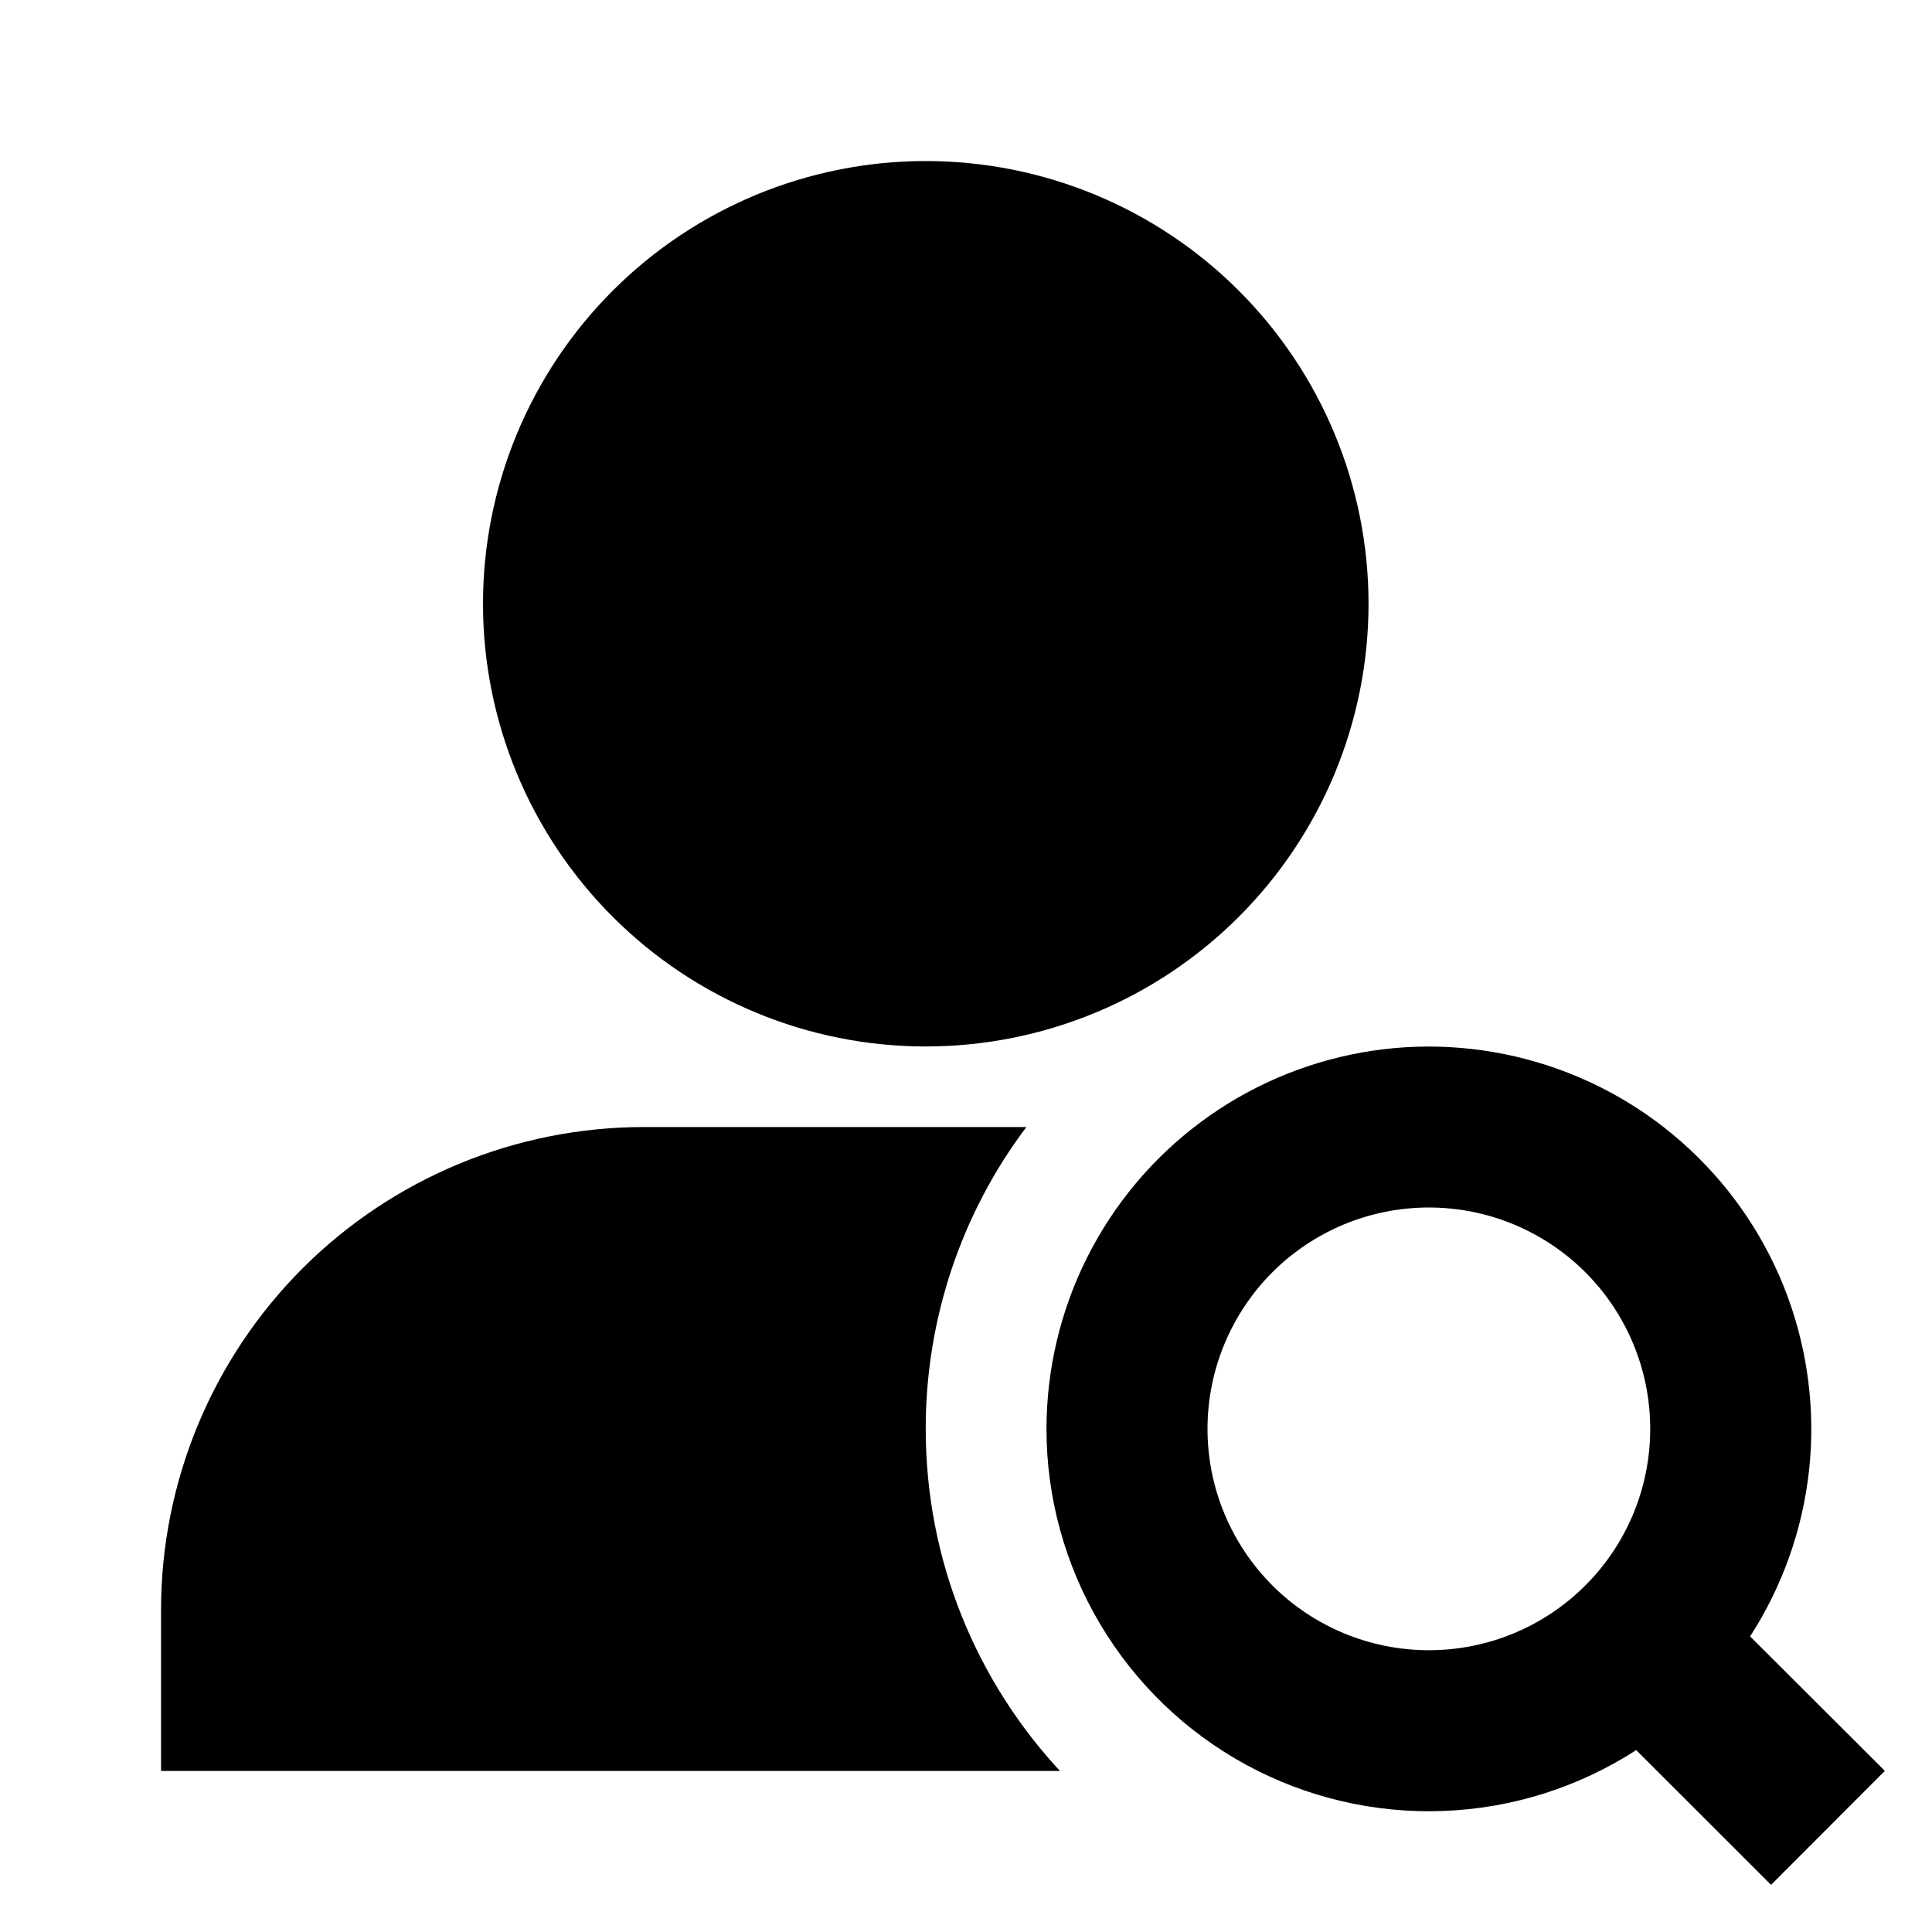
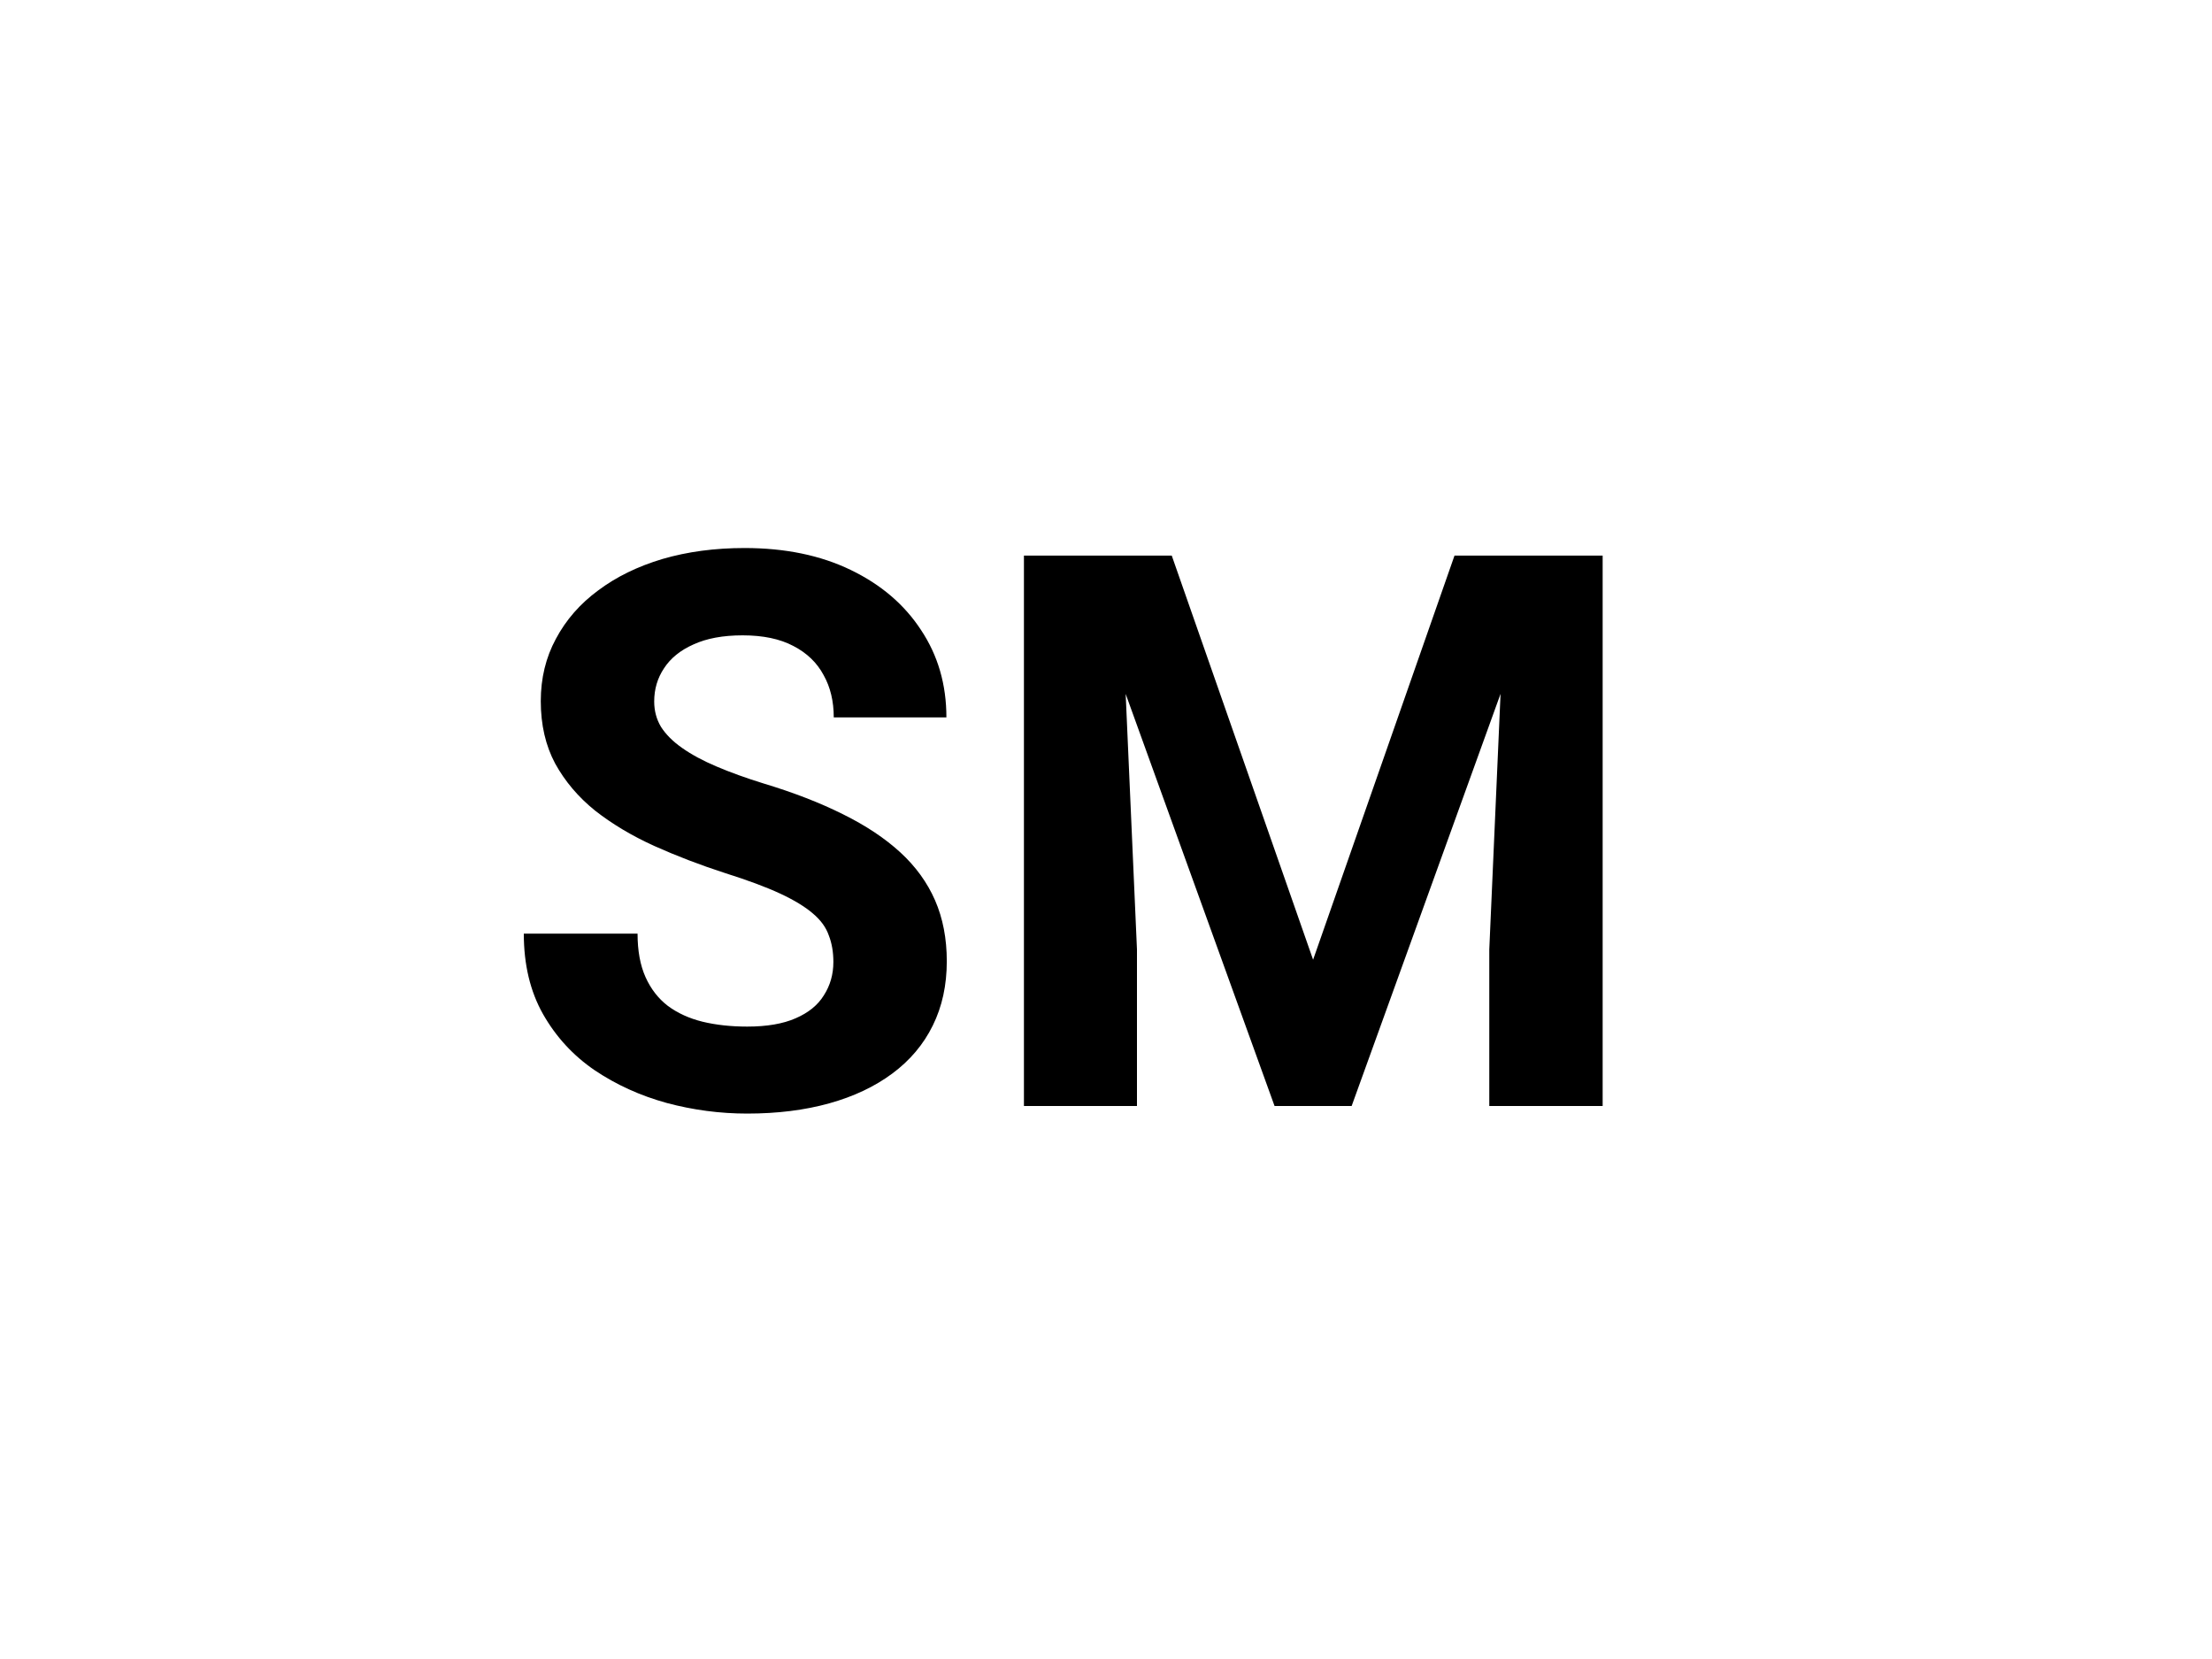
- <svg xmlns="http://www.w3.org/2000/svg" width="20" height="20" viewBox="0 0 20 20" fill="none">
-   <path d="M9.583 1.667C8.368 1.667 7.202 2.15 6.343 3.009C5.483 3.869 5 5.034 5 6.25C5 7.466 5.483 8.631 6.343 9.491C7.202 10.35 8.368 10.833 9.583 10.833C10.799 10.833 11.965 10.35 12.824 9.491C13.684 8.631 14.167 7.466 14.167 6.25C14.167 5.034 13.684 3.869 12.824 3.009C11.965 2.15 10.799 1.667 9.583 1.667ZM10.833 14.792C10.834 14.176 10.977 13.569 11.253 13.019C11.529 12.469 11.929 11.99 12.422 11.622C12.915 11.253 13.487 11.005 14.093 10.896C14.698 10.787 15.321 10.822 15.912 10.996C16.502 11.17 17.044 11.479 17.493 11.899C17.943 12.319 18.289 12.838 18.503 13.415C18.717 13.993 18.794 14.612 18.727 15.223C18.66 15.835 18.451 16.423 18.117 16.94L19.512 18.332L18.334 19.512L16.938 18.117C16.341 18.503 15.65 18.721 14.939 18.747C14.228 18.774 13.523 18.608 12.898 18.268C12.273 17.927 11.752 17.425 11.389 16.813C11.025 16.201 10.833 15.503 10.833 14.792ZM14.792 12.5C14.184 12.5 13.601 12.741 13.171 13.171C12.742 13.601 12.5 14.184 12.5 14.792C12.5 15.399 12.742 15.982 13.171 16.412C13.601 16.842 14.184 17.083 14.792 17.083C15.399 17.083 15.982 16.842 16.412 16.412C16.842 15.982 17.083 15.399 17.083 14.792C17.083 14.184 16.842 13.601 16.412 13.171C15.982 12.741 15.399 12.5 14.792 12.5ZM10.625 11.667C9.947 12.567 9.582 13.664 9.583 14.792C9.583 16.159 10.111 17.404 10.973 18.333H1.667V16.667C1.667 15.341 2.194 14.069 3.131 13.131C4.069 12.193 5.341 11.667 6.667 11.667H10.625Z" fill="currentColor" />
+ <svg xmlns="http://www.w3.org/2000/svg" width="40" height="30" viewBox="0 0 40 30" fill="none">
+   <path d="M15.07 17.395C15.07 17.218 15.043 17.058 14.988 16.917C14.938 16.771 14.842 16.639 14.701 16.52C14.56 16.398 14.362 16.277 14.106 16.158C13.851 16.04 13.521 15.917 13.115 15.789C12.664 15.643 12.236 15.479 11.83 15.297C11.429 15.115 11.074 14.903 10.764 14.661C10.458 14.415 10.217 14.13 10.039 13.807C9.866 13.483 9.779 13.107 9.779 12.679C9.779 12.264 9.87 11.888 10.053 11.551C10.235 11.209 10.49 10.917 10.818 10.676C11.146 10.43 11.534 10.241 11.98 10.108C12.432 9.976 12.926 9.91 13.464 9.91C14.198 9.91 14.838 10.042 15.385 10.307C15.932 10.571 16.355 10.933 16.656 11.394C16.962 11.854 17.114 12.38 17.114 12.973H15.077C15.077 12.681 15.016 12.426 14.893 12.207C14.774 11.984 14.592 11.808 14.346 11.681C14.104 11.553 13.799 11.489 13.43 11.489C13.074 11.489 12.778 11.544 12.541 11.653C12.304 11.758 12.126 11.902 12.008 12.084C11.889 12.262 11.83 12.462 11.83 12.685C11.83 12.854 11.871 13.007 11.953 13.144C12.04 13.28 12.167 13.408 12.336 13.526C12.505 13.645 12.712 13.757 12.958 13.861C13.204 13.966 13.489 14.069 13.812 14.169C14.355 14.333 14.831 14.518 15.241 14.723C15.656 14.928 16.002 15.158 16.28 15.413C16.558 15.668 16.768 15.958 16.909 16.281C17.05 16.605 17.121 16.972 17.121 17.382C17.121 17.815 17.037 18.202 16.868 18.544C16.7 18.886 16.456 19.175 16.137 19.412C15.818 19.649 15.437 19.829 14.995 19.952C14.553 20.075 14.059 20.137 13.512 20.137C13.02 20.137 12.534 20.073 12.056 19.945C11.577 19.813 11.142 19.615 10.75 19.351C10.363 19.086 10.053 18.749 9.82 18.339C9.588 17.929 9.472 17.443 9.472 16.883H11.529C11.529 17.193 11.577 17.455 11.673 17.669C11.769 17.883 11.903 18.056 12.076 18.189C12.254 18.321 12.463 18.416 12.705 18.476C12.951 18.535 13.22 18.564 13.512 18.564C13.867 18.564 14.159 18.514 14.387 18.414C14.619 18.314 14.79 18.175 14.899 17.997C15.013 17.819 15.07 17.619 15.07 17.395ZM19.452 10.047H21.189L23.745 17.355L26.302 10.047H28.038L24.442 20H23.048L19.452 10.047ZM18.516 10.047H20.245L20.56 17.17V20H18.516V10.047ZM27.245 10.047H28.981V20H26.931V17.17L27.245 10.047Z" fill="currentColor" />
</svg>
